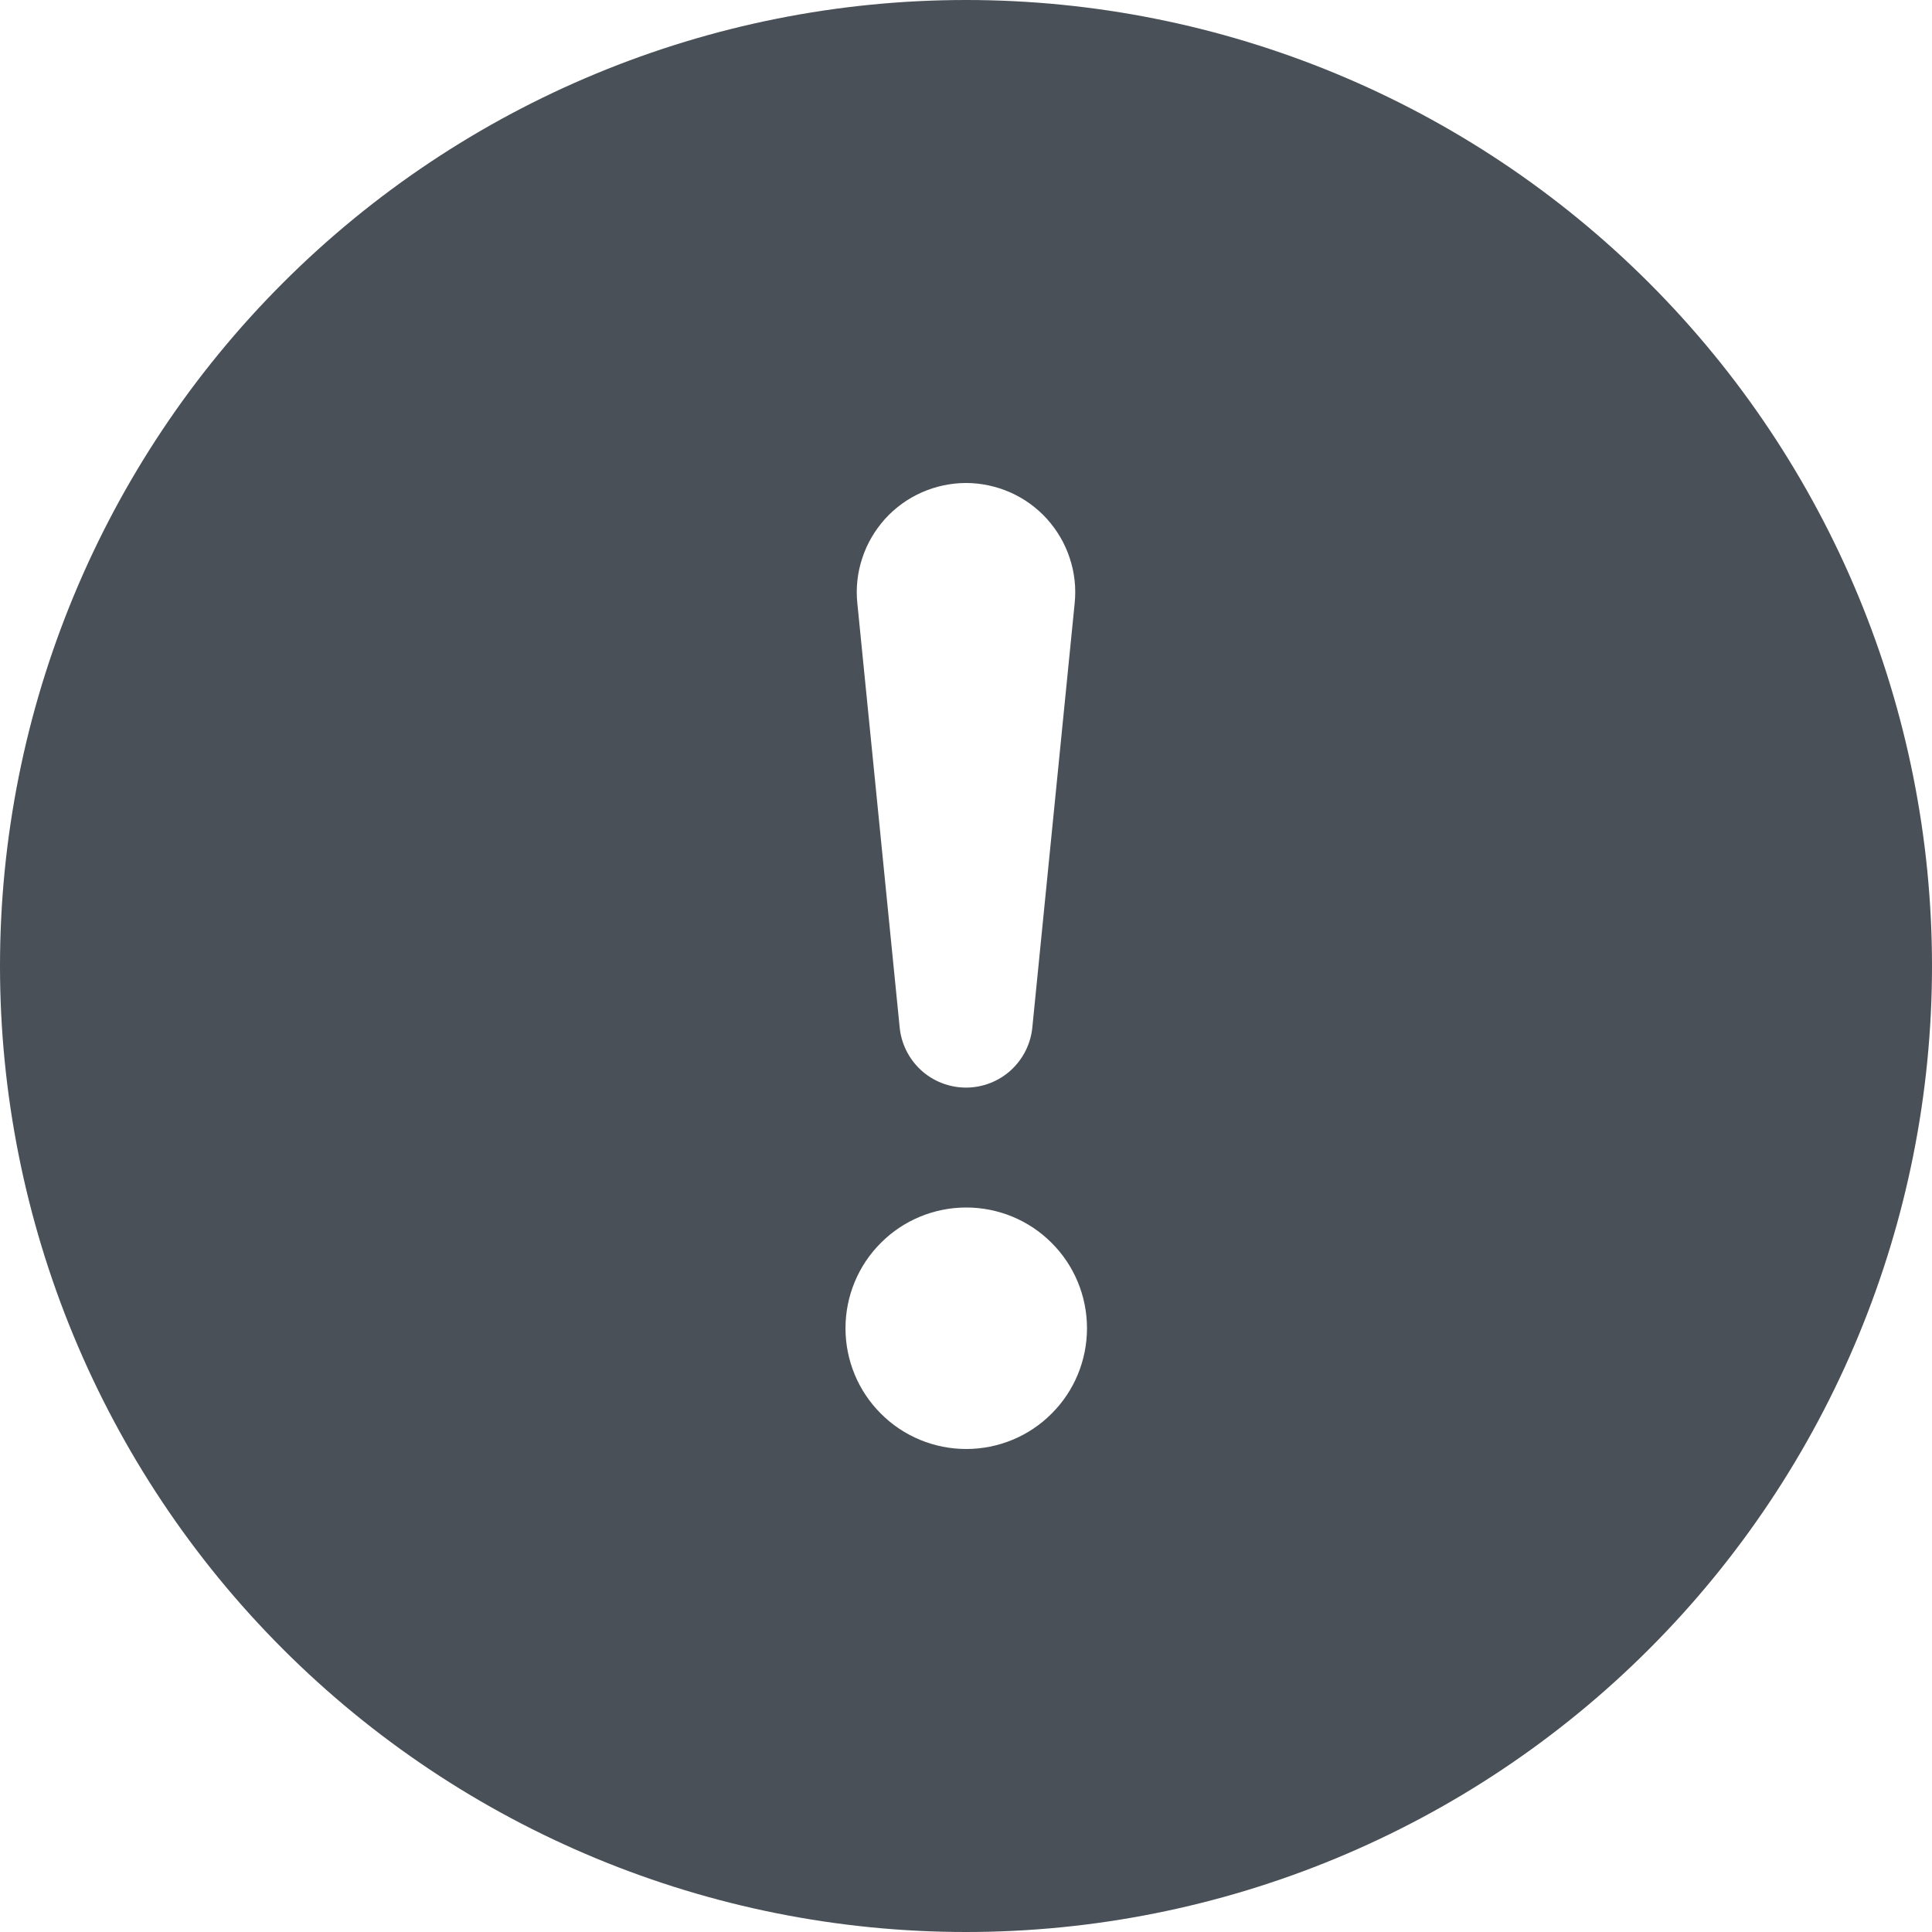
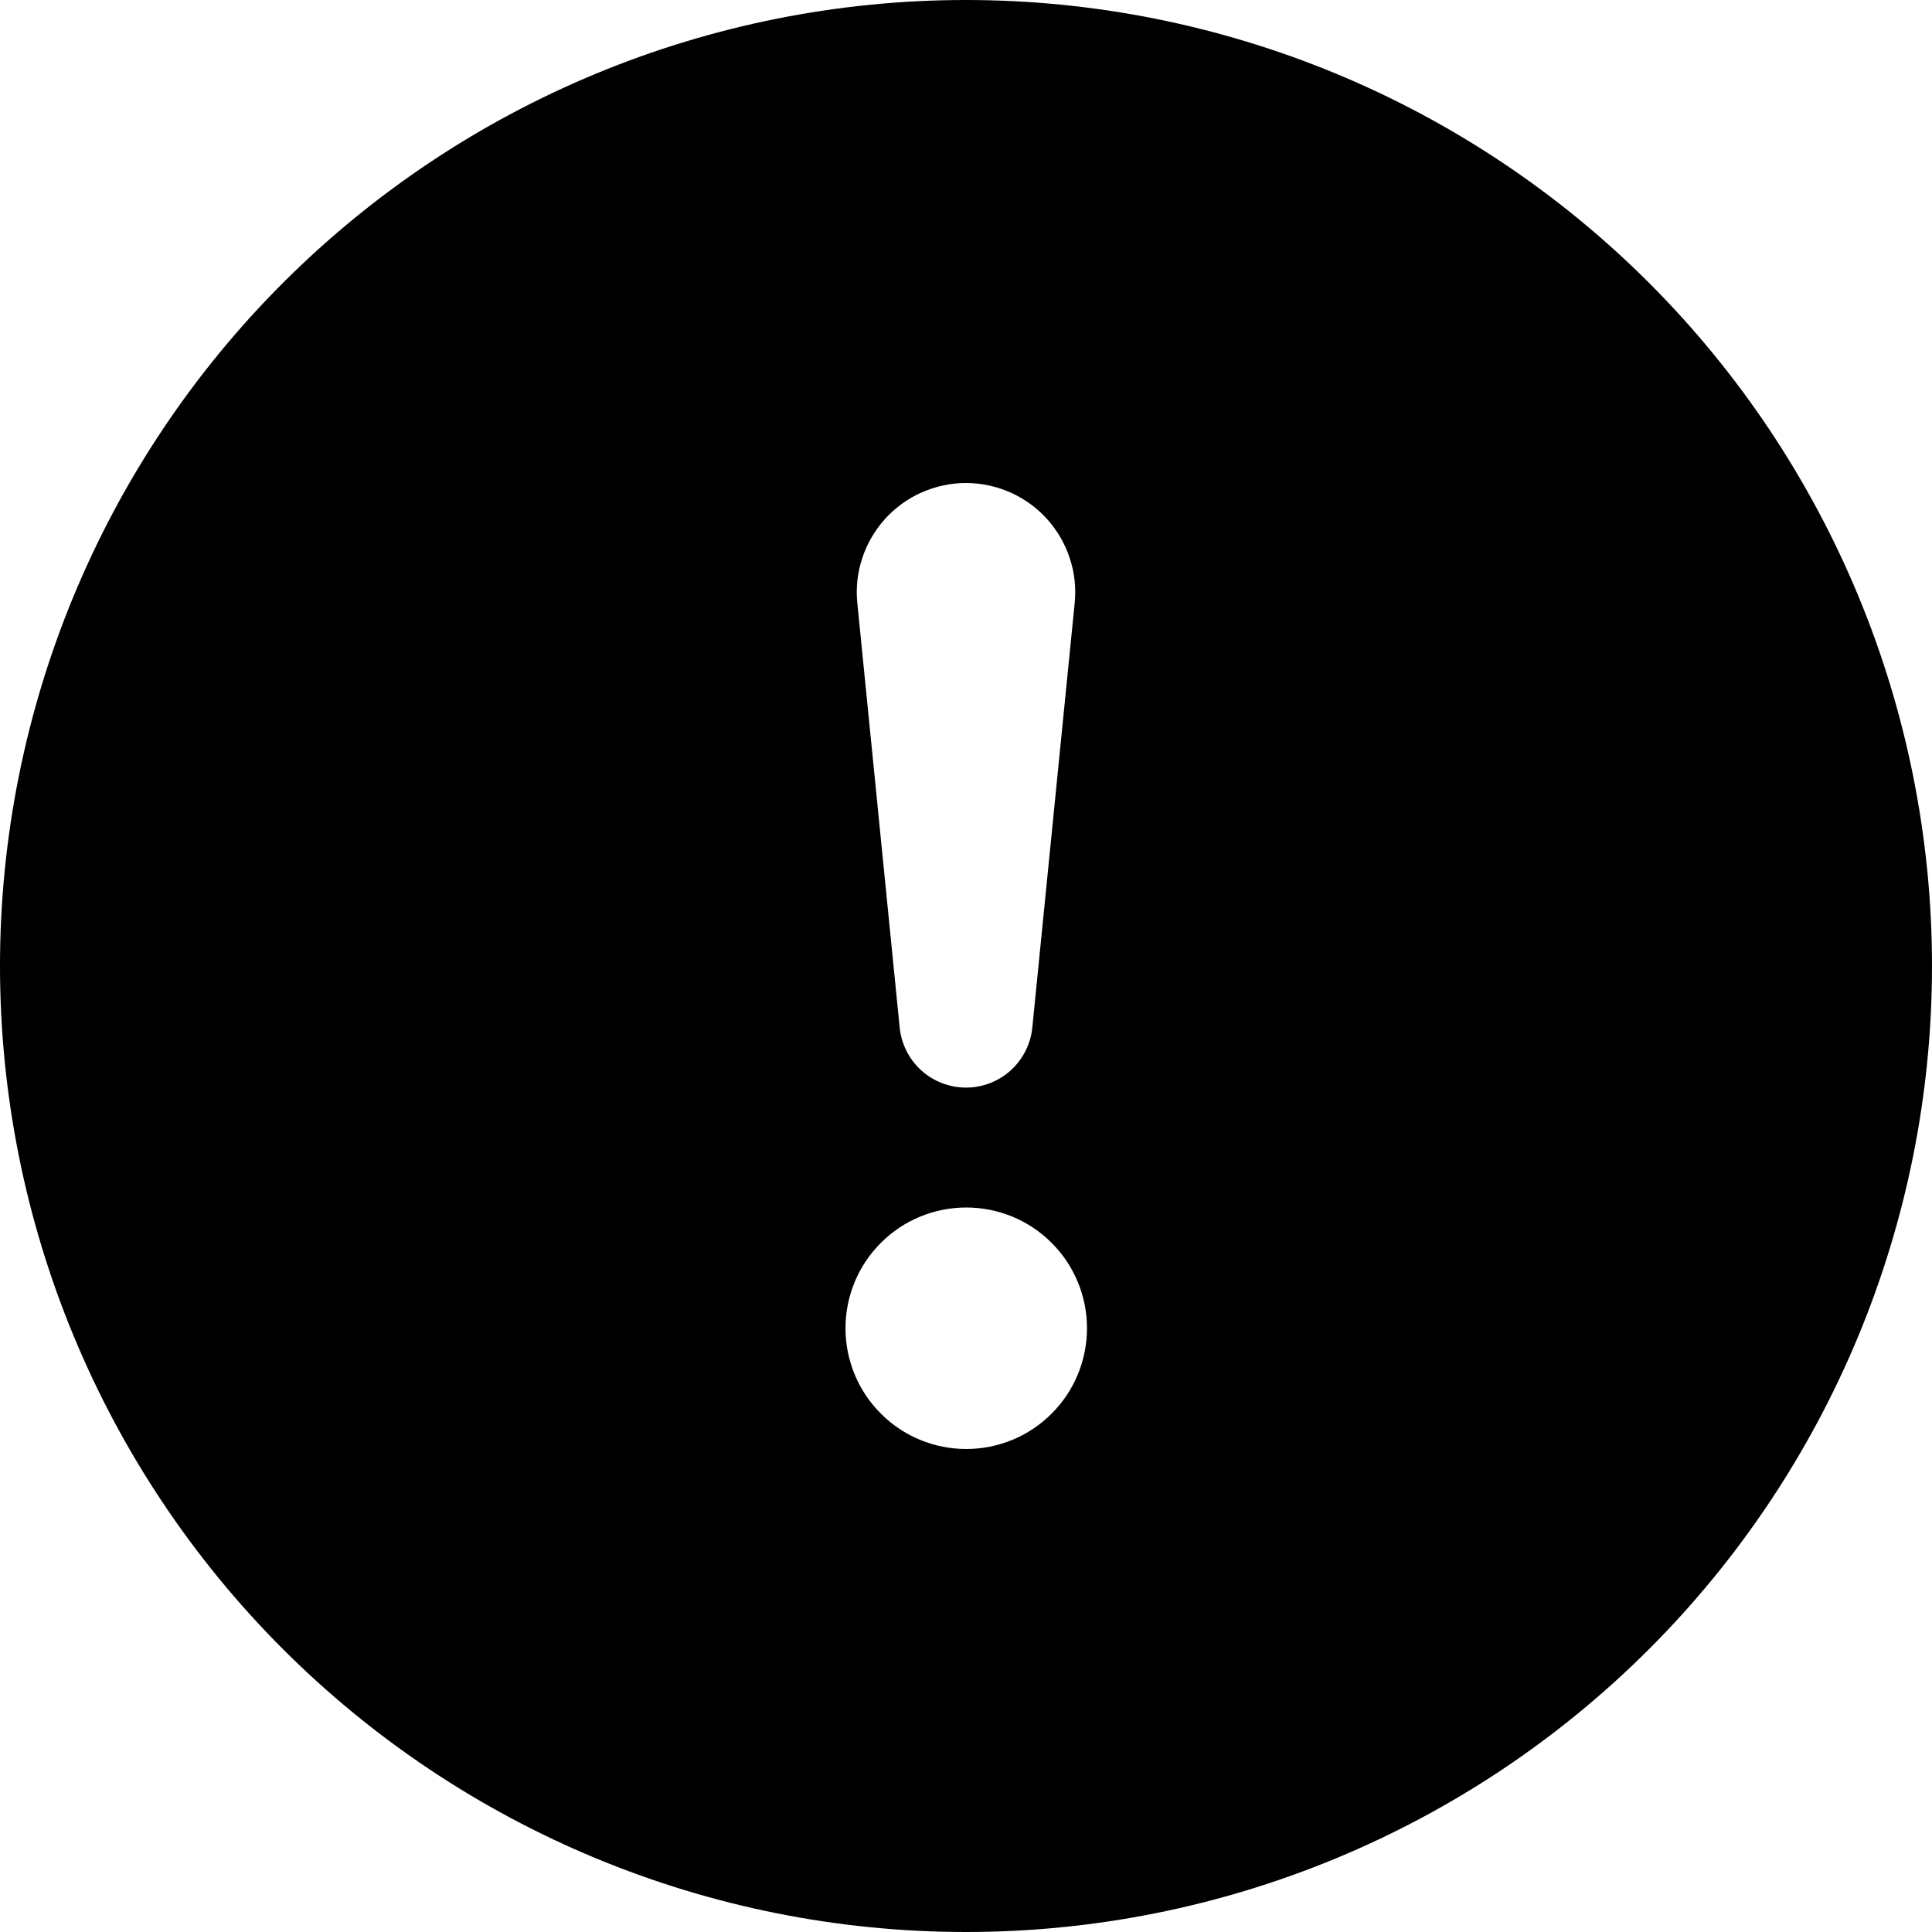
<svg xmlns="http://www.w3.org/2000/svg" width="16" height="16" viewBox="0 0 16 16" fill="none">
-   <path d="M16 8C16 10.122 15.157 12.157 13.657 13.657C12.157 15.157 10.122 16 8 16C5.878 16 3.843 15.157 2.343 13.657C0.843 12.157 0 10.122 0 8C0 5.878 0.843 3.843 2.343 2.343C3.843 0.843 5.878 0 8 0C10.122 0 12.157 0.843 13.657 2.343C15.157 3.843 16 5.878 16 8ZM8 4C7.874 4 7.749 4.027 7.633 4.078C7.518 4.129 7.414 4.204 7.329 4.298C7.245 4.392 7.18 4.502 7.141 4.622C7.101 4.742 7.087 4.869 7.1 4.995L7.45 8.502C7.462 8.64 7.525 8.768 7.627 8.862C7.728 8.955 7.862 9.007 8 9.007C8.138 9.007 8.272 8.955 8.373 8.862C8.475 8.768 8.538 8.64 8.55 8.502L8.9 4.995C8.913 4.869 8.899 4.742 8.859 4.622C8.82 4.502 8.755 4.392 8.671 4.298C8.586 4.204 8.482 4.129 8.367 4.078C8.251 4.027 8.126 4 8 4ZM8.002 10C7.737 10 7.482 10.105 7.295 10.293C7.107 10.48 7.002 10.735 7.002 11C7.002 11.265 7.107 11.52 7.295 11.707C7.482 11.895 7.737 12 8.002 12C8.267 12 8.522 11.895 8.709 11.707C8.897 11.52 9.002 11.265 9.002 11C9.002 10.735 8.897 10.48 8.709 10.293C8.522 10.105 8.267 10 8.002 10Z" fill="#495057" />
+   <path d="M16 8C16 10.122 15.157 12.157 13.657 13.657C12.157 15.157 10.122 16 8 16C5.878 16 3.843 15.157 2.343 13.657C0.843 12.157 0 10.122 0 8C0 5.878 0.843 3.843 2.343 2.343C3.843 0.843 5.878 0 8 0C10.122 0 12.157 0.843 13.657 2.343C15.157 3.843 16 5.878 16 8V8ZM8 4C7.874 4 7.749 4.027 7.633 4.078C7.518 4.129 7.414 4.204 7.329 4.298C7.245 4.392 7.18 4.502 7.141 4.622C7.101 4.742 7.087 4.869 7.1 4.995L7.45 8.502C7.462 8.64 7.525 8.768 7.627 8.862C7.728 8.955 7.862 9.007 8 9.007C8.138 9.007 8.272 8.955 8.373 8.862C8.475 8.768 8.538 8.64 8.55 8.502L8.9 4.995C8.913 4.869 8.899 4.742 8.859 4.622C8.82 4.502 8.755 4.392 8.671 4.298C8.586 4.204 8.482 4.129 8.367 4.078C8.251 4.027 8.126 4 8 4V4ZM8.002 10C7.737 10 7.482 10.105 7.295 10.293C7.107 10.48 7.002 10.735 7.002 11C7.002 11.265 7.107 11.52 7.295 11.707C7.482 11.895 7.737 12 8.002 12C8.267 12 8.522 11.895 8.709 11.707C8.897 11.52 9.002 11.265 9.002 11C9.002 10.735 8.897 10.48 8.709 10.293C8.522 10.105 8.267 10 8.002 10Z" fill="black" />
</svg>
